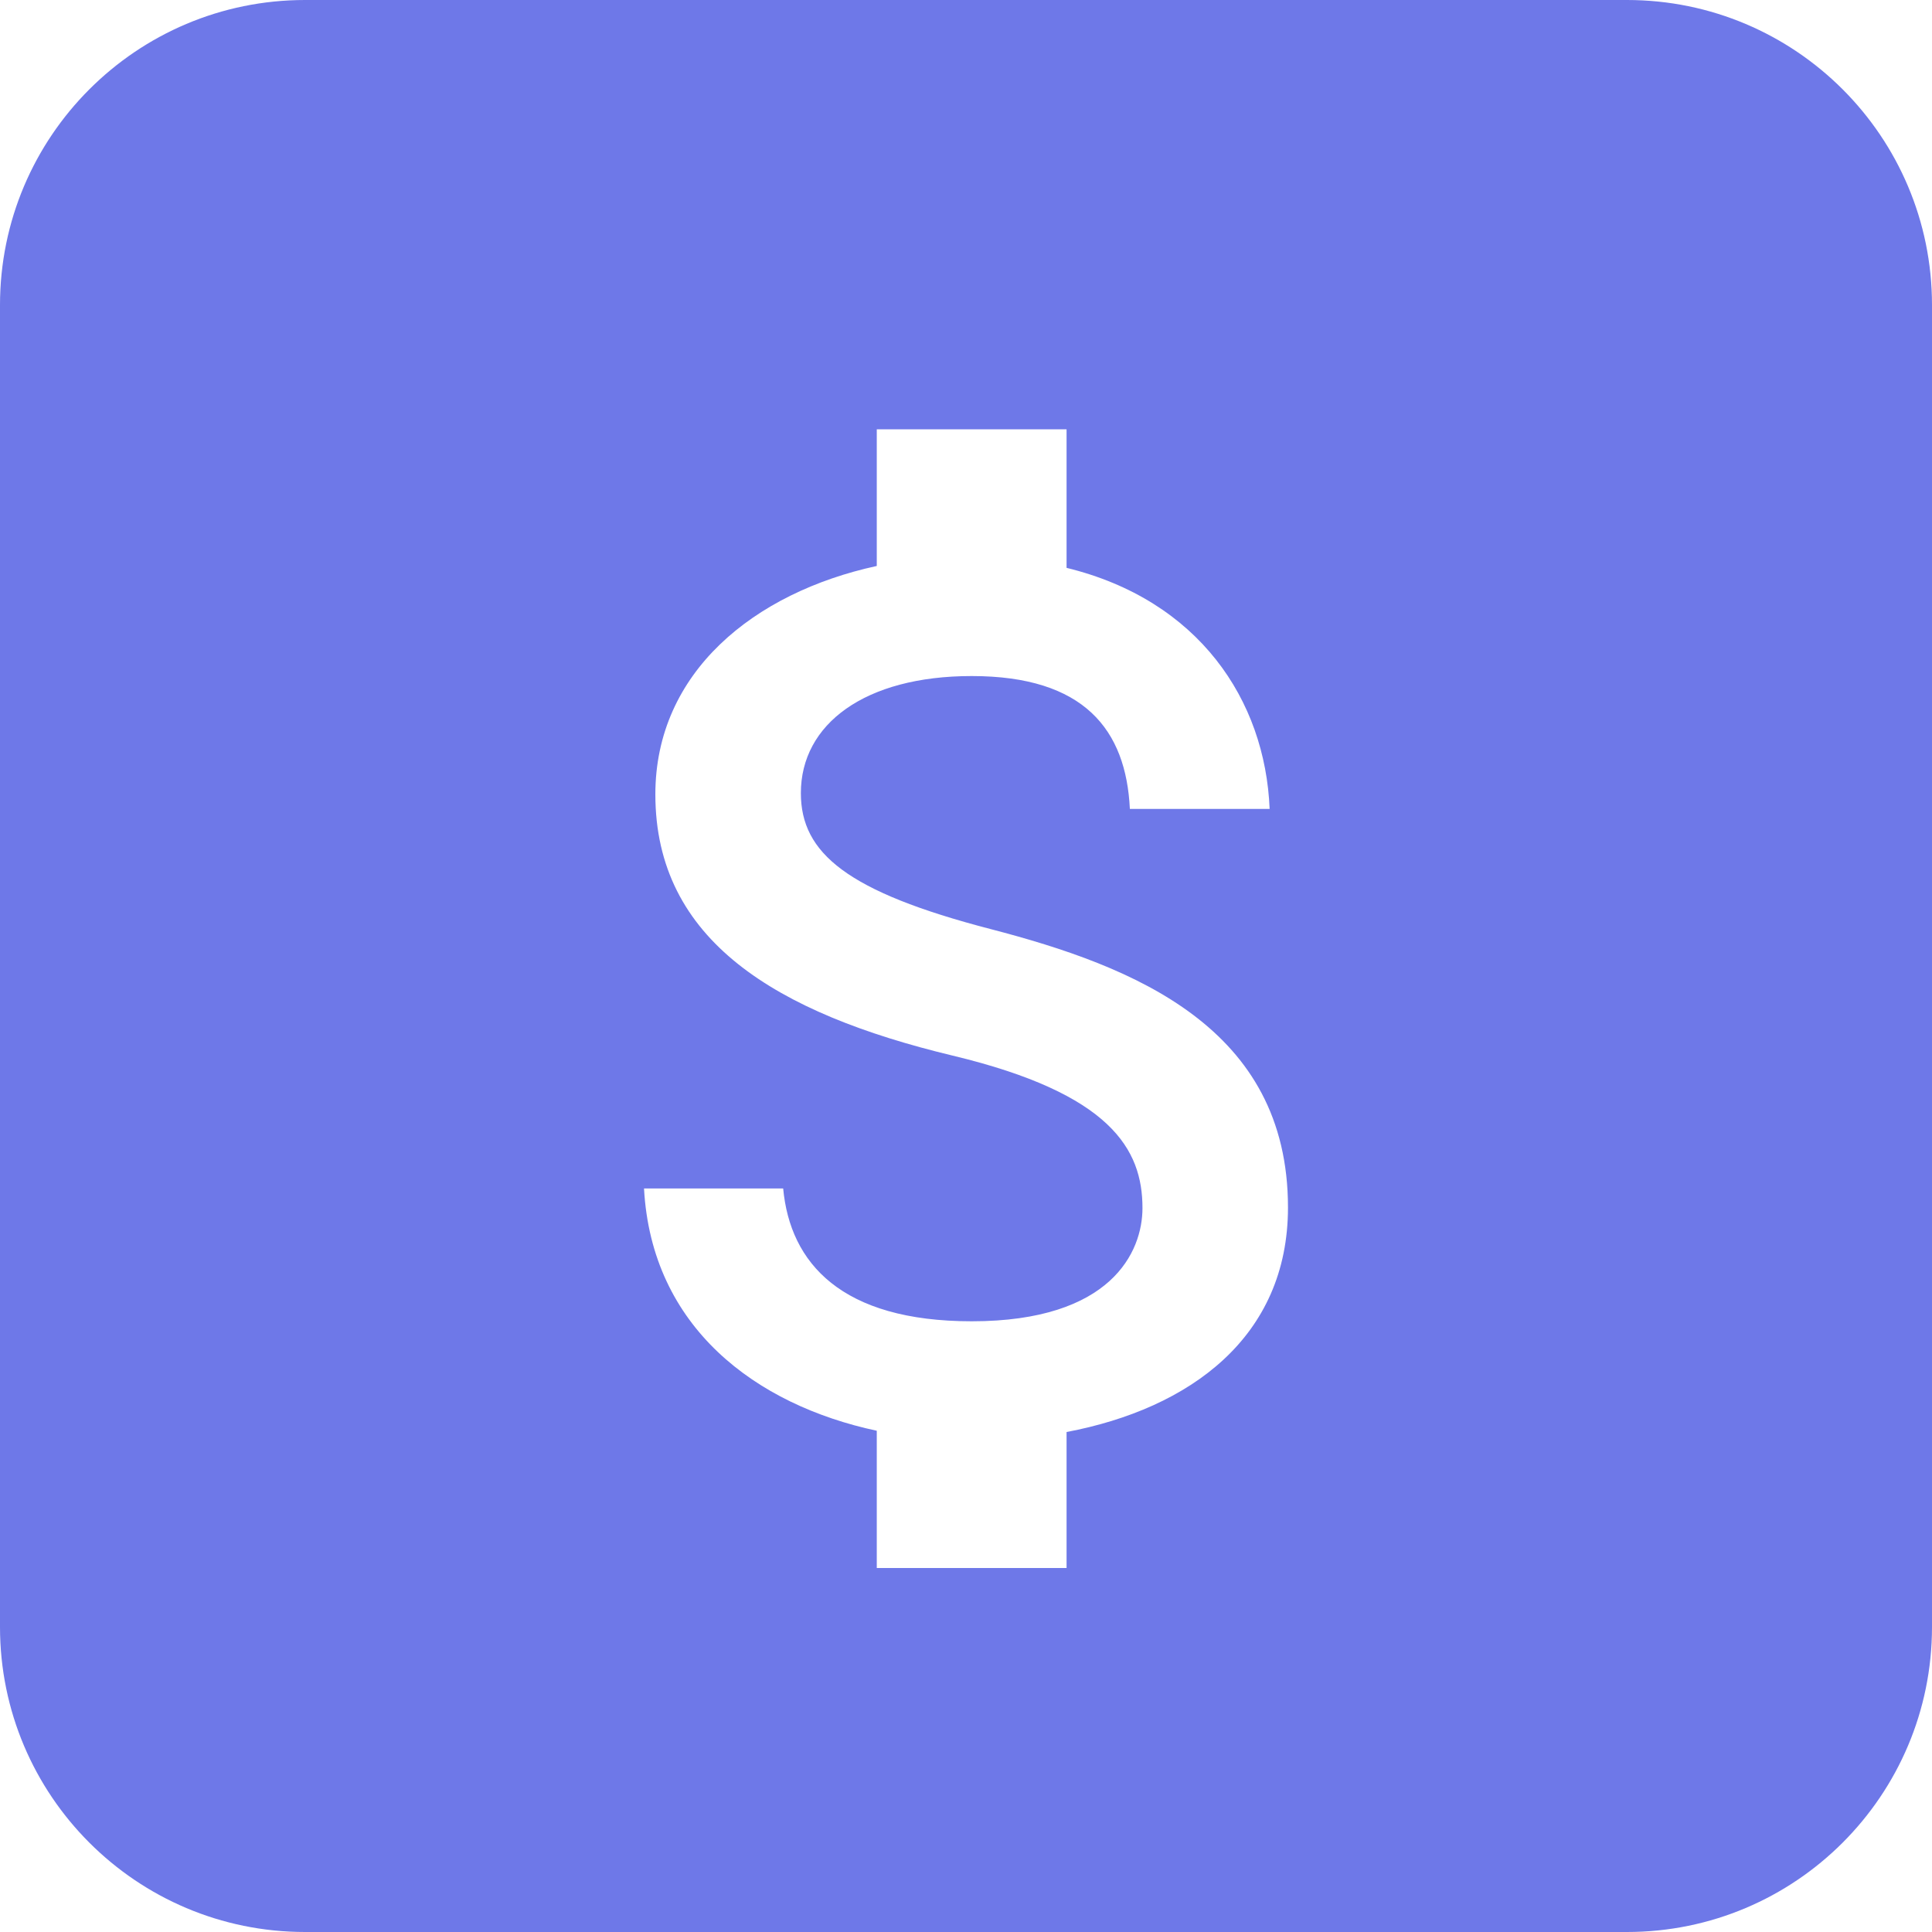
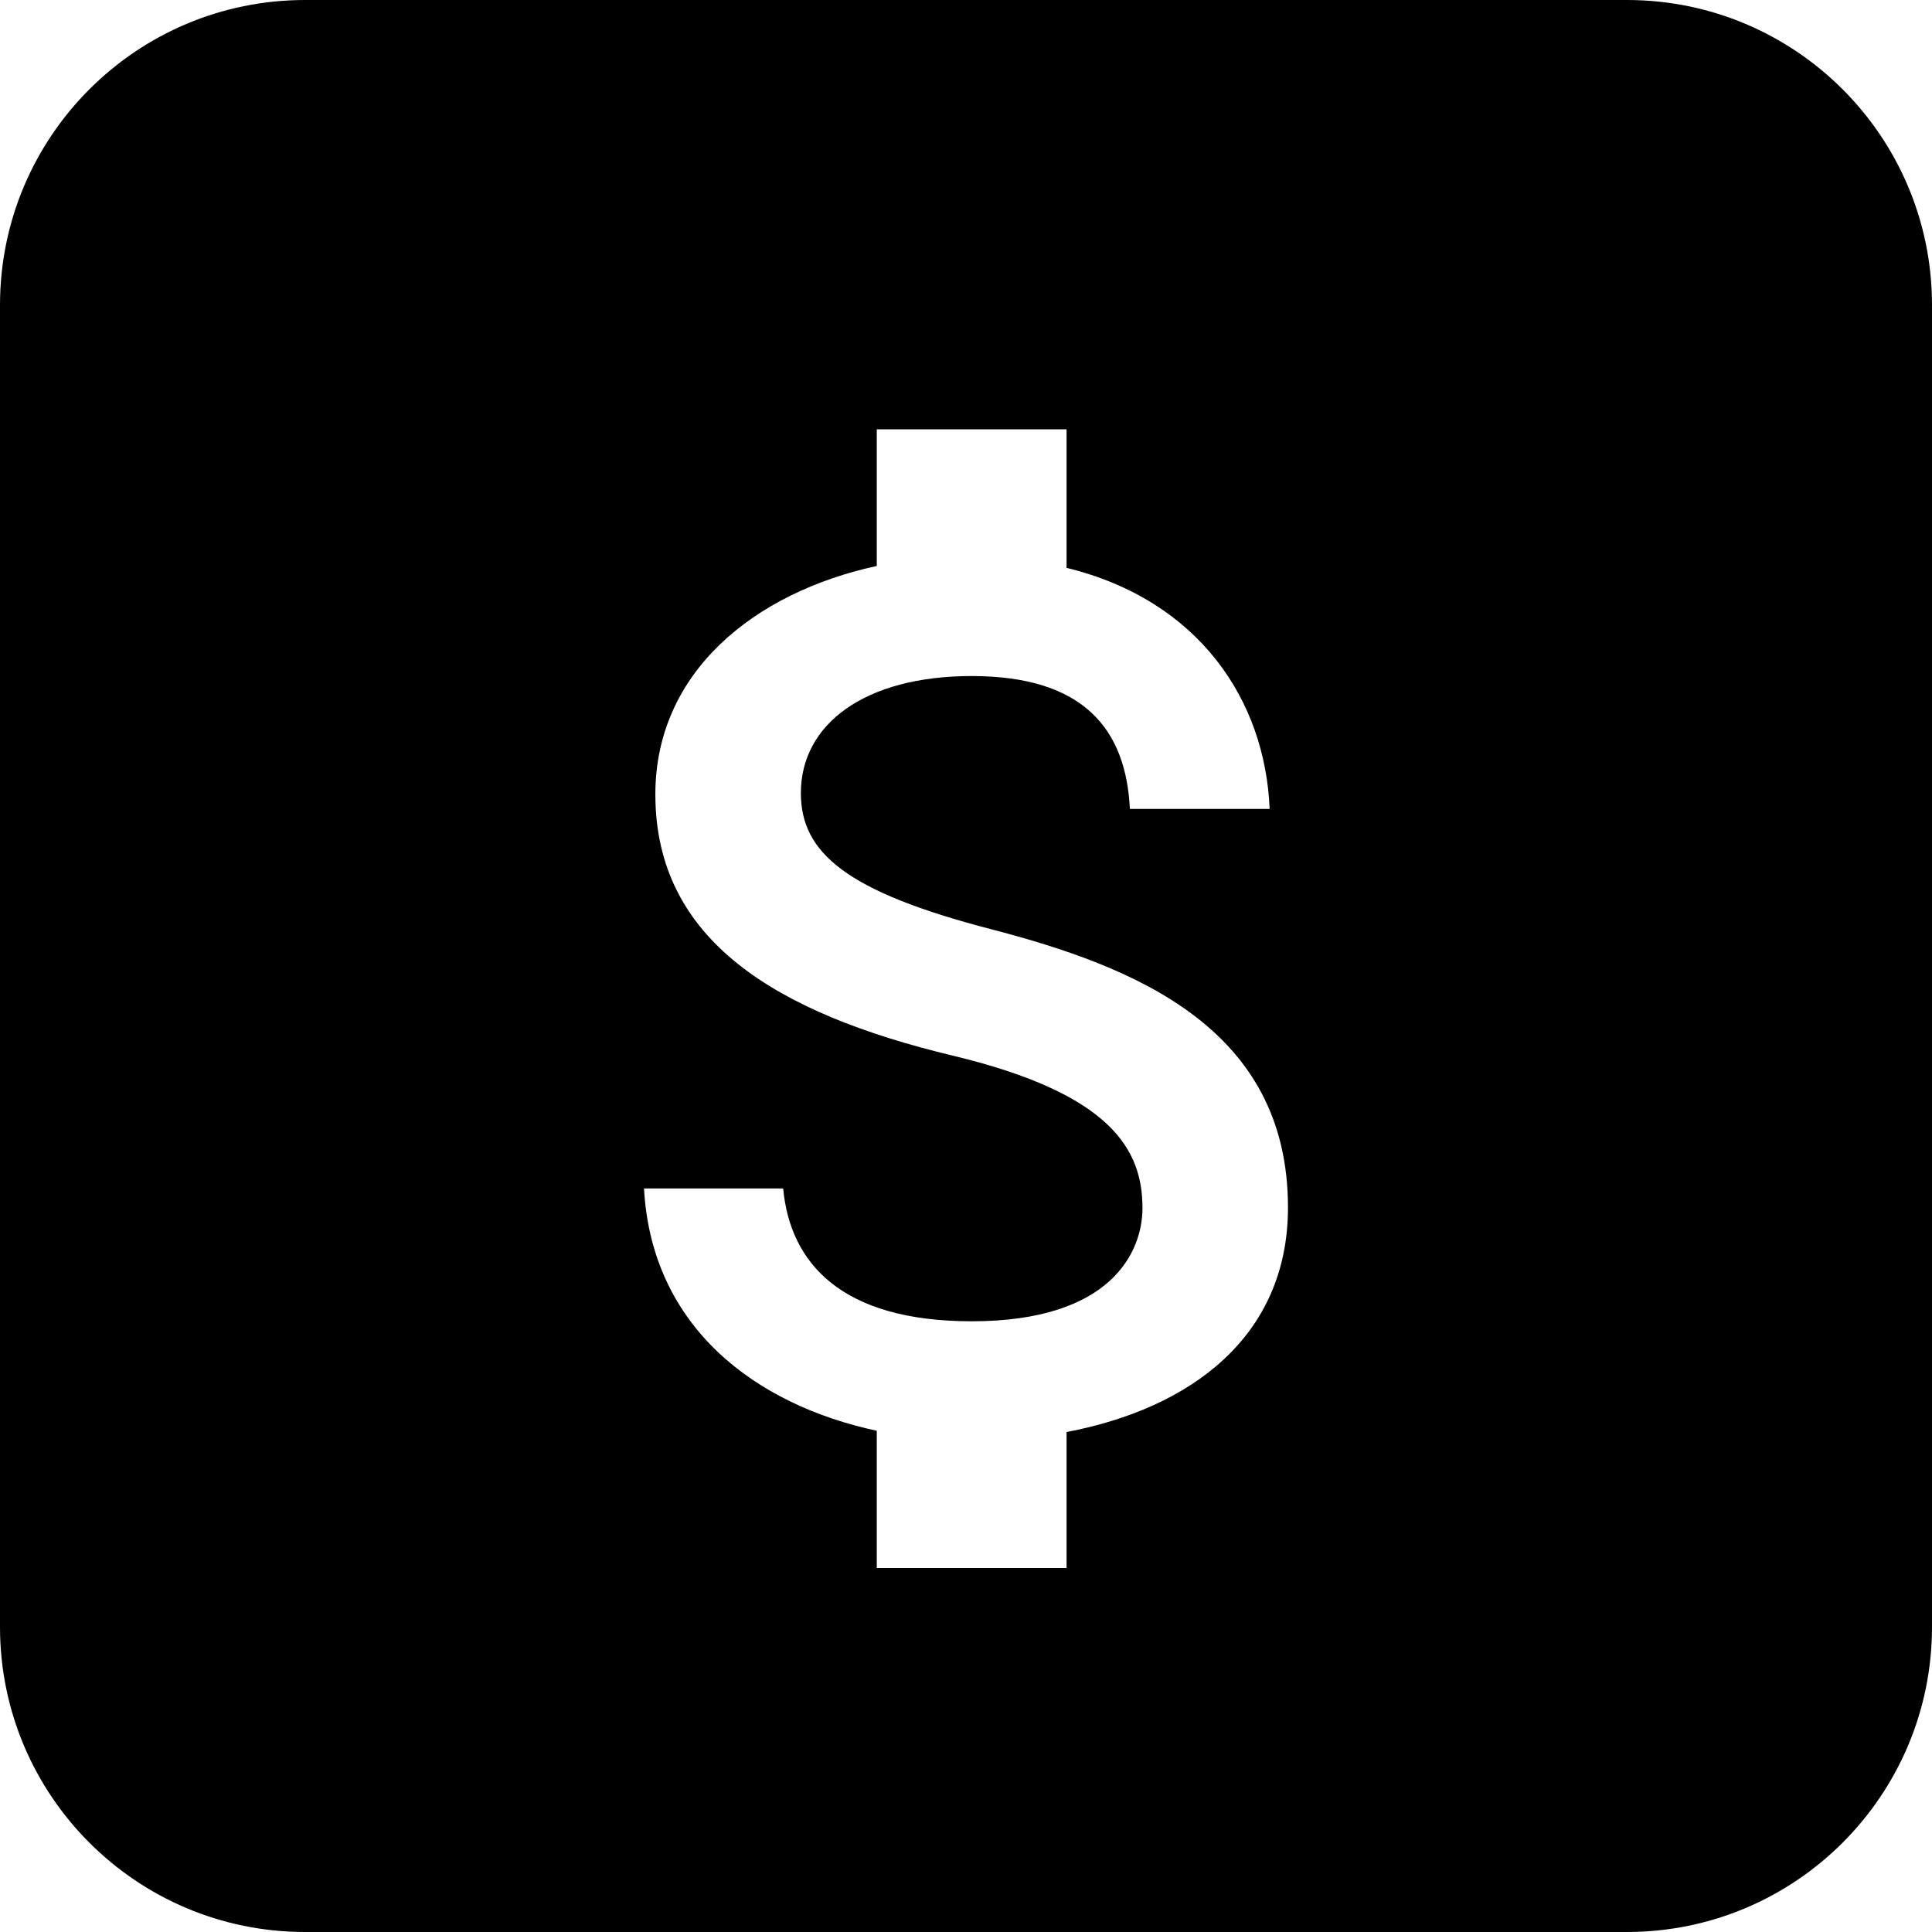
- <svg xmlns="http://www.w3.org/2000/svg" width="38" height="38" viewBox="0 0 38 38" fill="none">
-   <path id="my-currency-icon" fill-rule="evenodd" clip-rule="evenodd" d="M6 0C2.686 0 0 2.686 0 6V32C0 35.314 2.686 38 6 38H32C35.314 38 38 35.314 38 32V6C38 2.686 35.314 0 32 0H6ZM15.752 15.599C15.752 16.781 16.661 17.54 19.485 18.274C22.31 19.008 25.333 20.215 25.333 23.749C25.333 26.3 23.405 27.706 20.978 28.166V30.841H17.245V28.141C14.857 27.631 12.816 26.101 12.667 23.376H15.404C15.541 24.844 16.549 25.988 19.112 25.988C21.862 25.988 22.471 24.62 22.471 23.761C22.471 22.604 21.849 21.509 18.739 20.763C15.267 19.929 12.89 18.498 12.89 15.624C12.89 13.222 14.832 11.655 17.245 11.132V8.444H20.978V11.169C23.579 11.804 24.885 13.77 24.972 15.91H22.223C22.148 14.355 21.327 13.297 19.112 13.297C17.009 13.297 15.752 14.243 15.752 15.599Z" fill="#6E78E8" />
+ <svg xmlns="http://www.w3.org/2000/svg" width="38" height="38" viewBox="0 0 38 38">
+   <path id="my-currency-icon" fill-rule="evenodd" clip-rule="evenodd" d="M6 0C2.686 0 0 2.686 0 6V32C0 35.314 2.686 38 6 38H32C35.314 38 38 35.314 38 32V6C38 2.686 35.314 0 32 0H6ZM15.752 15.599C15.752 16.781 16.661 17.54 19.485 18.274C22.31 19.008 25.333 20.215 25.333 23.749C25.333 26.3 23.405 27.706 20.978 28.166V30.841H17.245V28.141C14.857 27.631 12.816 26.101 12.667 23.376H15.404C15.541 24.844 16.549 25.988 19.112 25.988C21.862 25.988 22.471 24.62 22.471 23.761C22.471 22.604 21.849 21.509 18.739 20.763C15.267 19.929 12.89 18.498 12.89 15.624C12.89 13.222 14.832 11.655 17.245 11.132V8.444H20.978V11.169C23.579 11.804 24.885 13.77 24.972 15.91H22.223C22.148 14.355 21.327 13.297 19.112 13.297C17.009 13.297 15.752 14.243 15.752 15.599Z" />
</svg>
